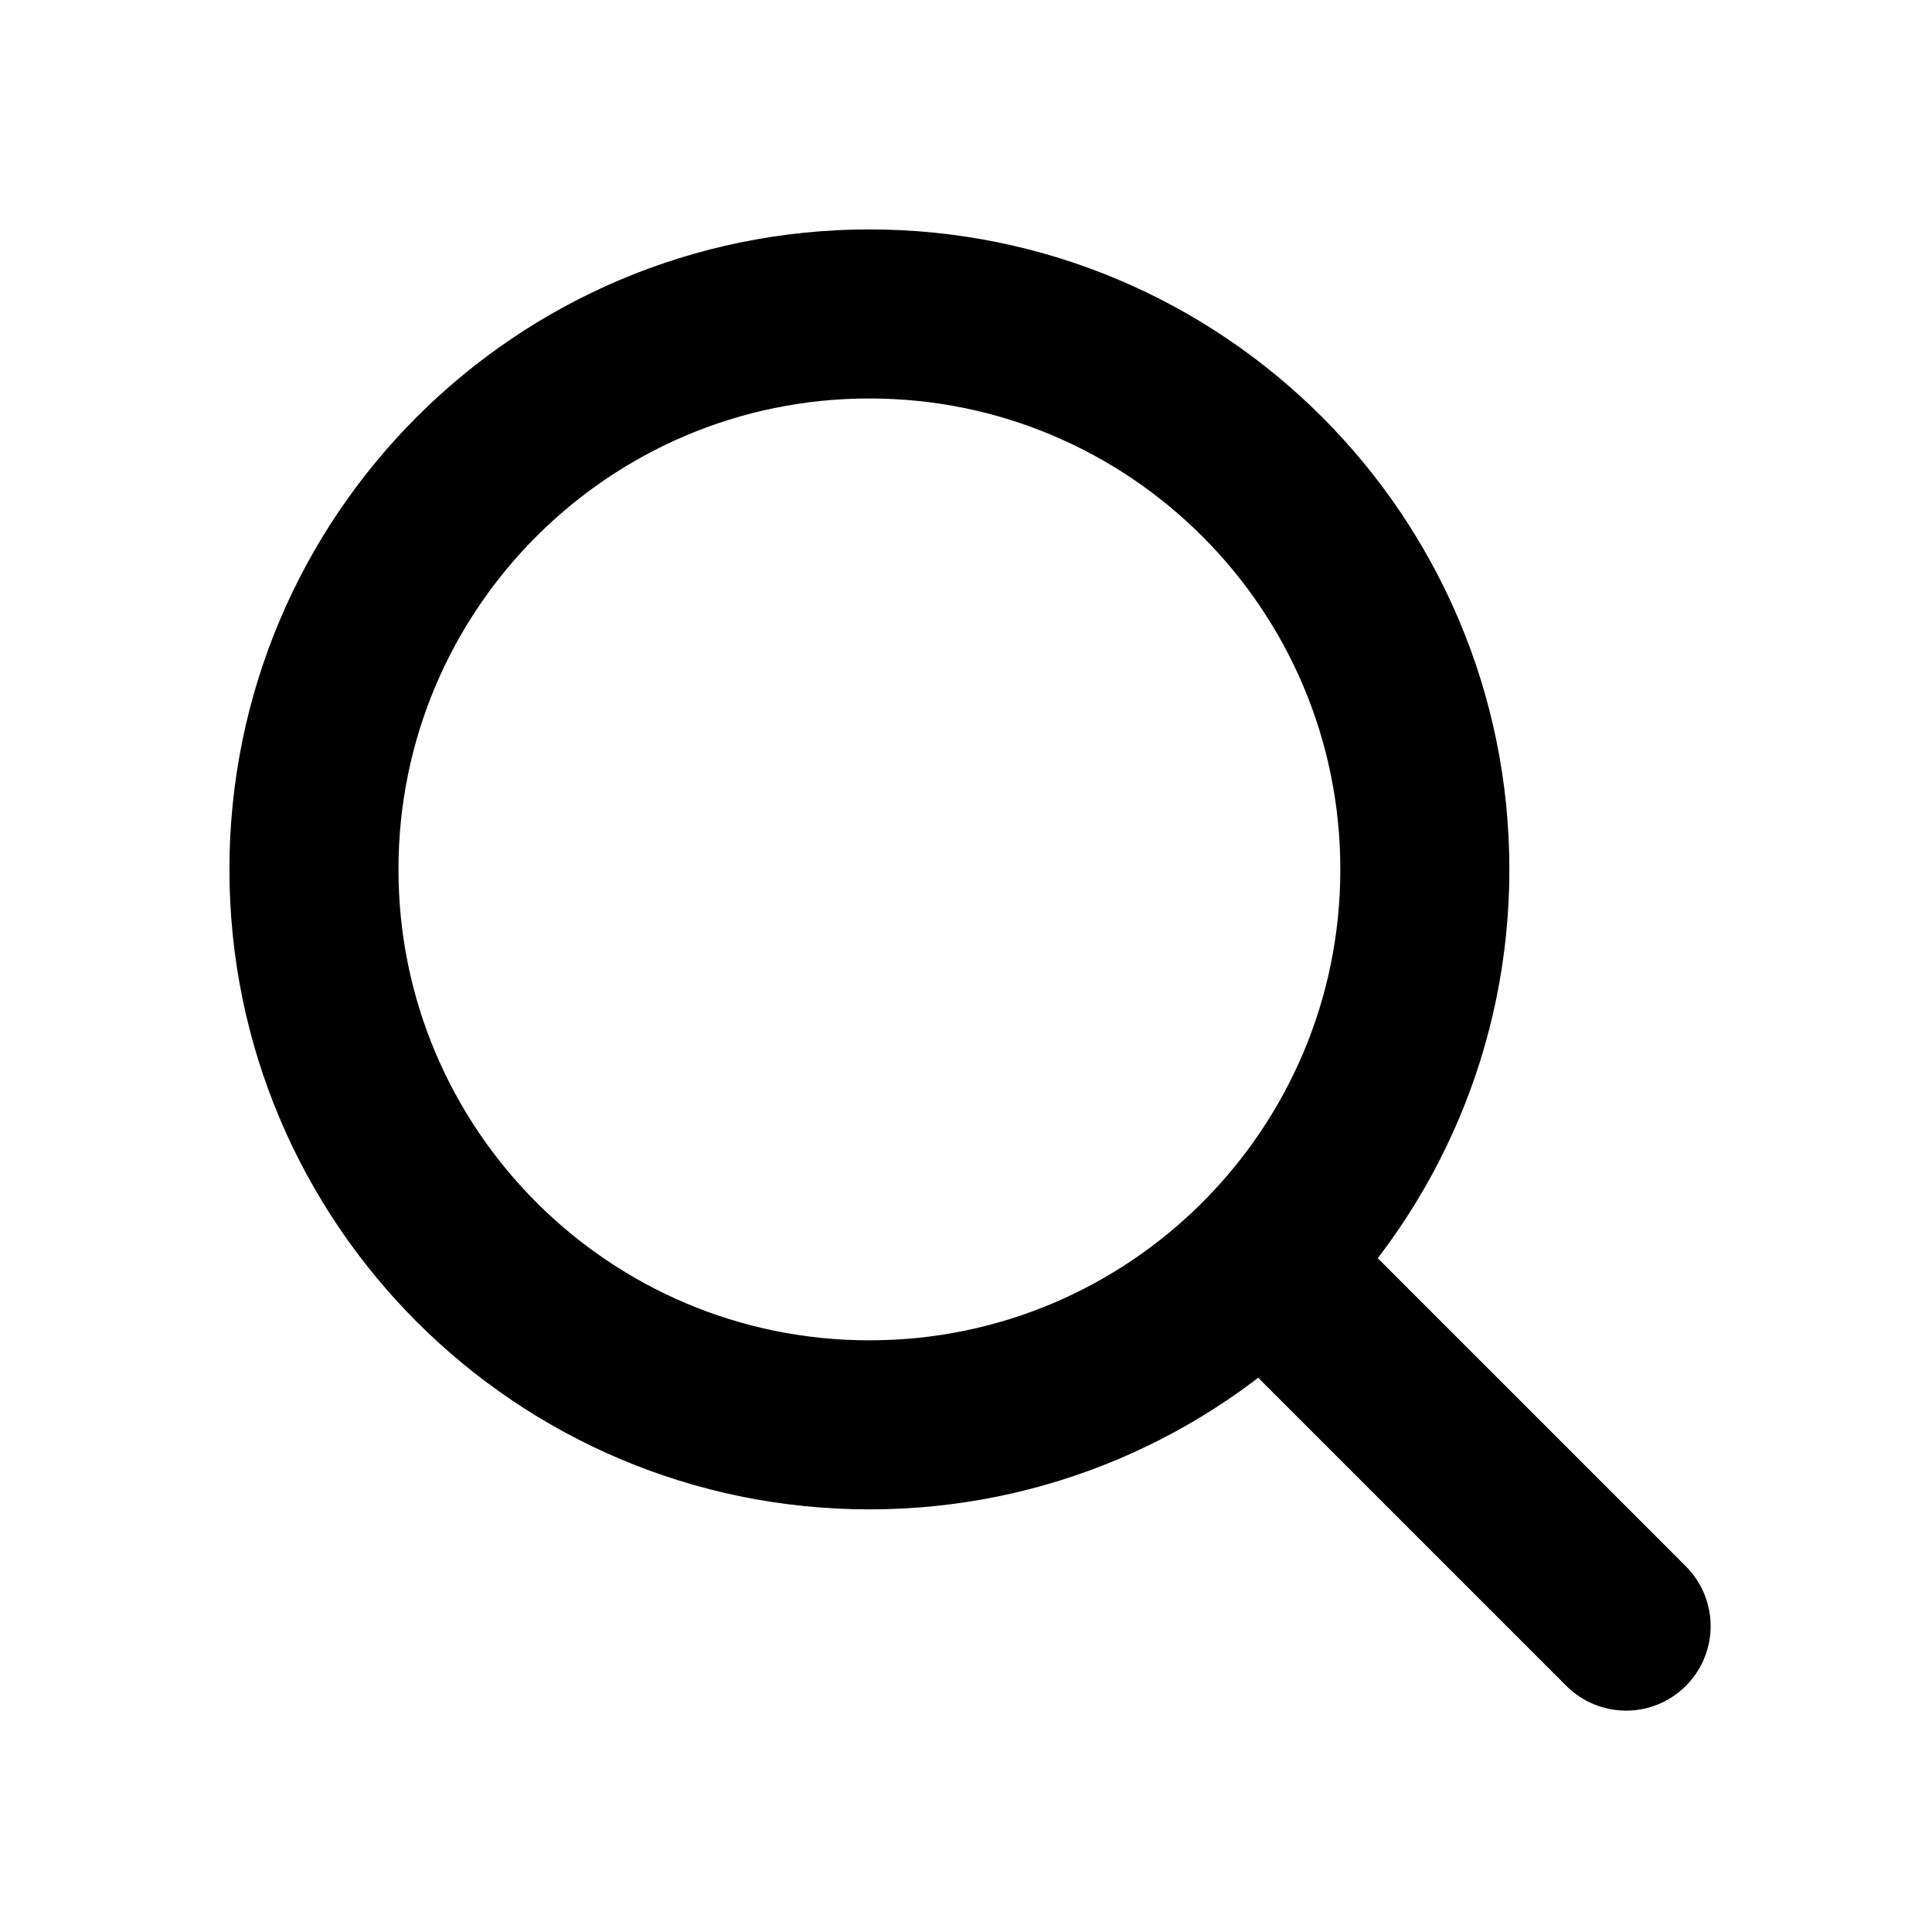
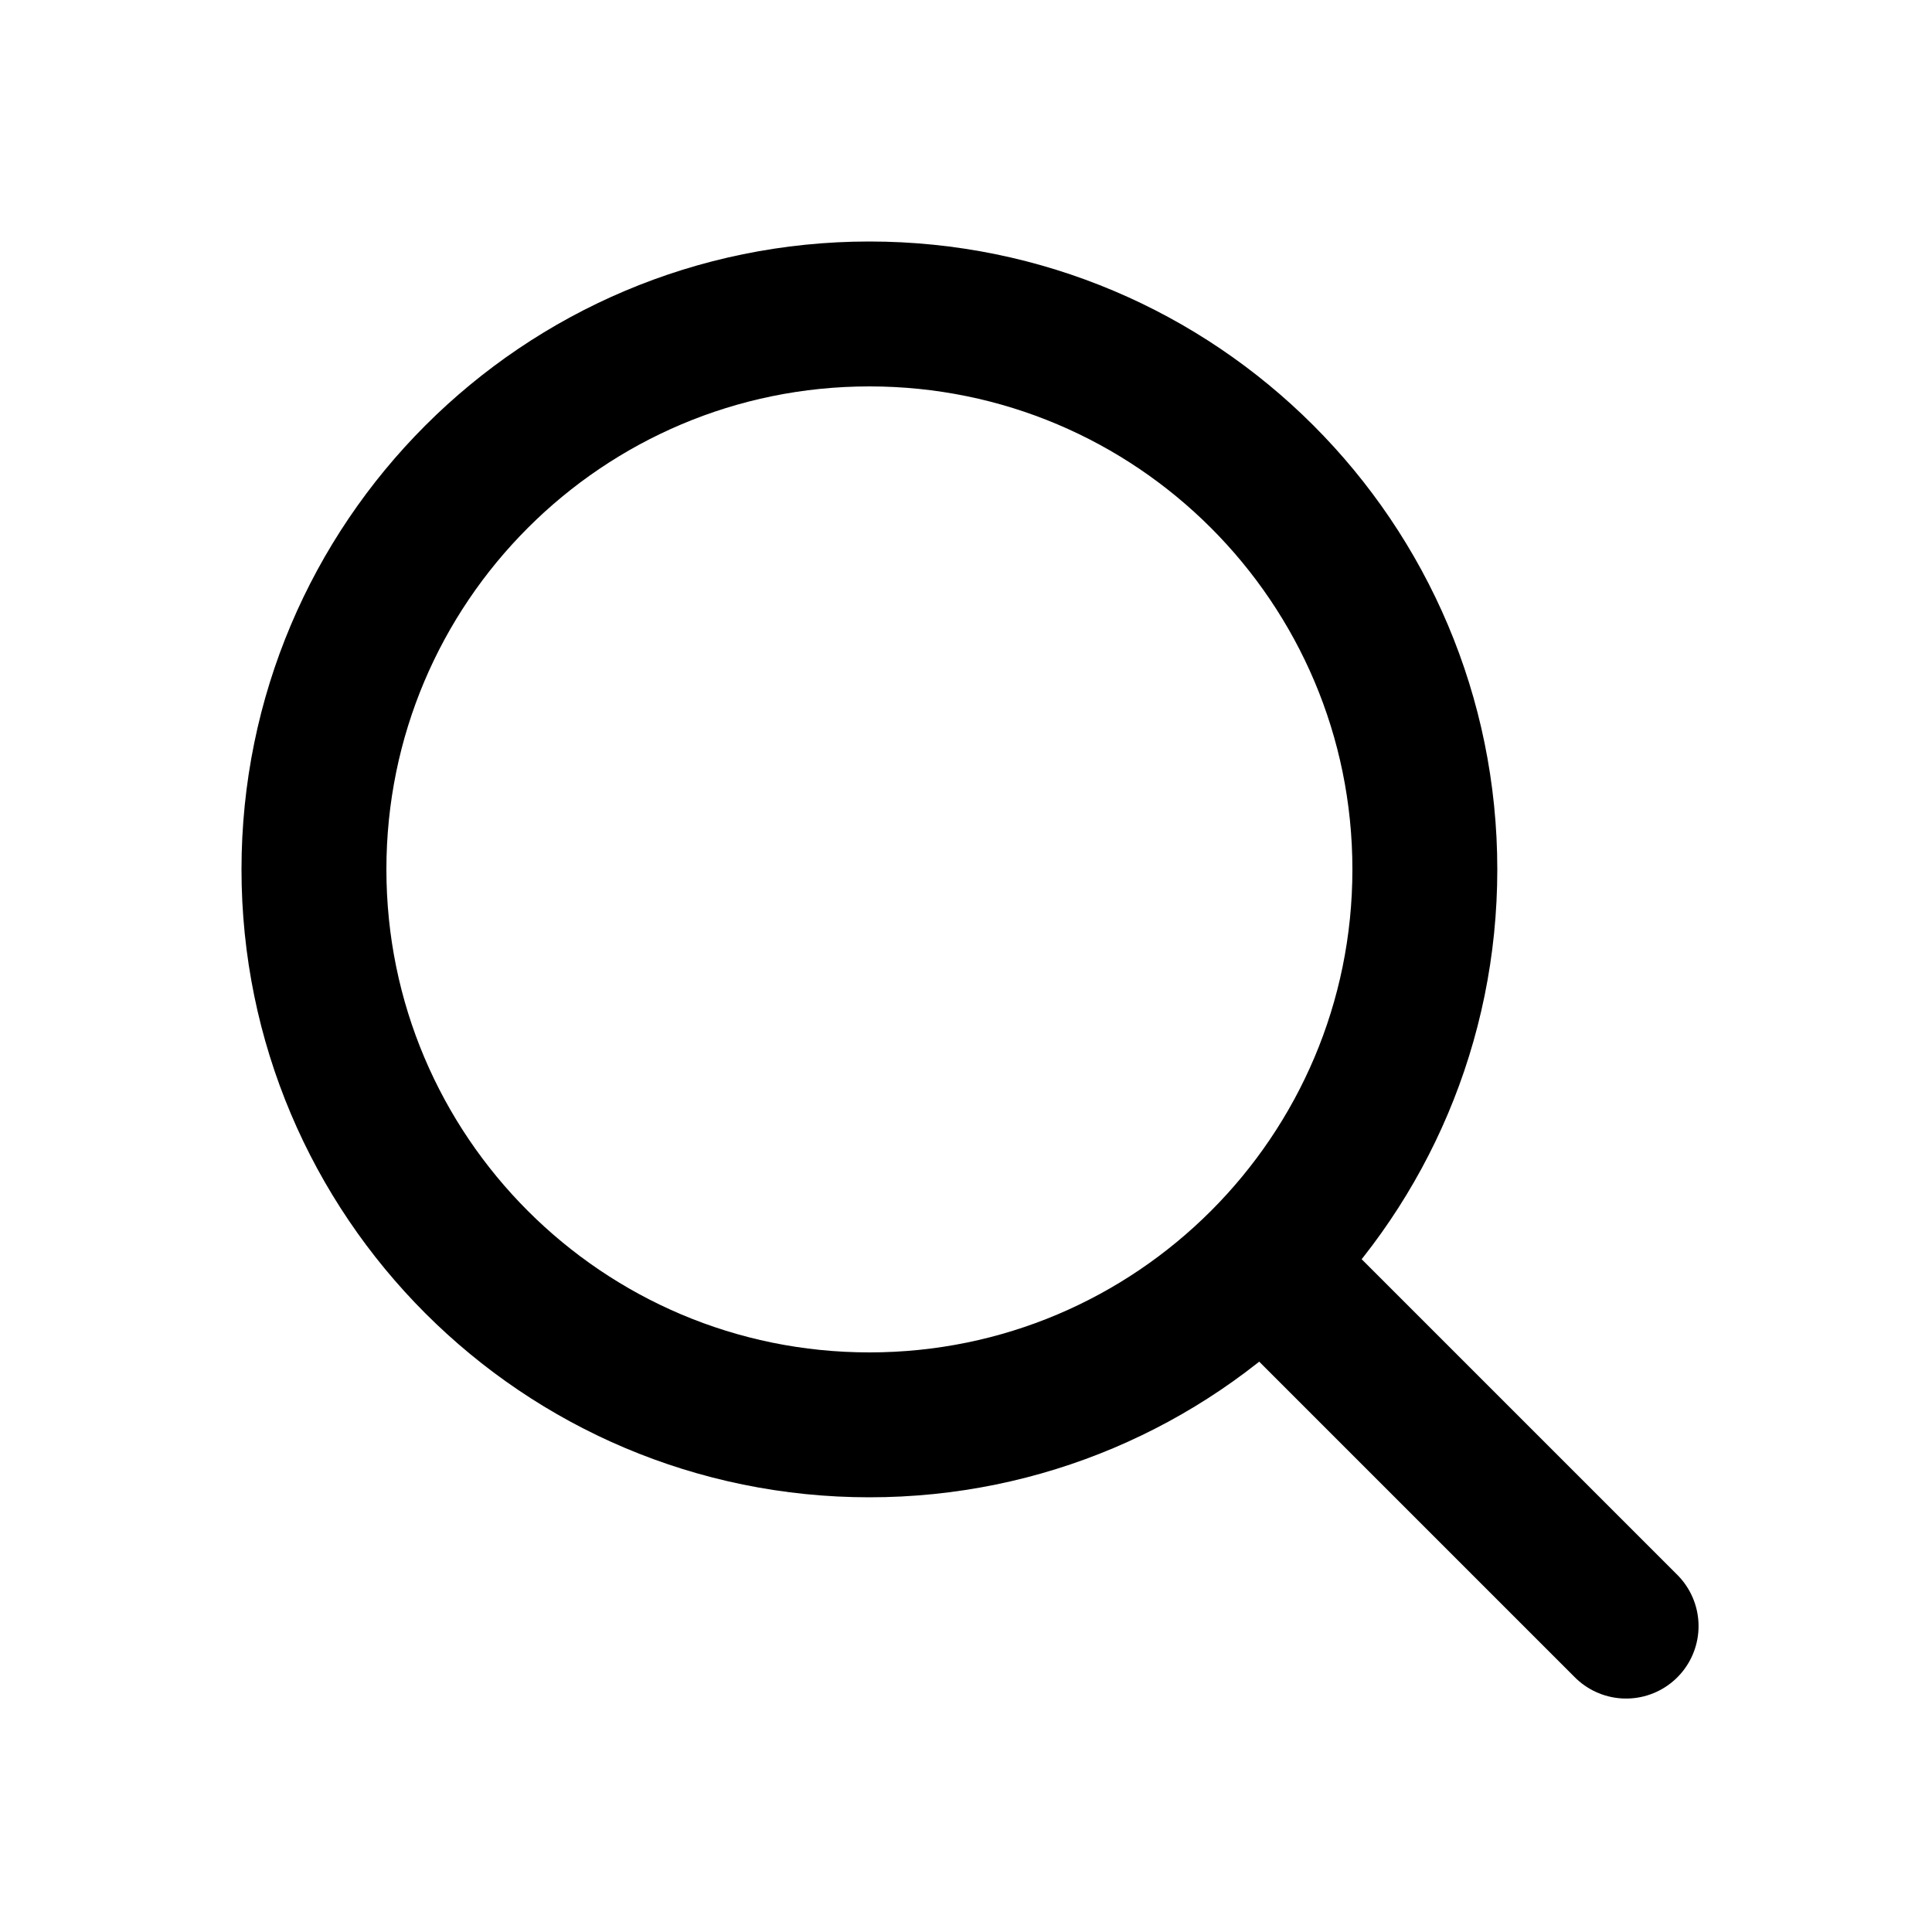
- <svg xmlns="http://www.w3.org/2000/svg" width="24" height="24" viewBox="0 0 24 24" fill="none" stroke="currentColor" stroke-width="2.1" stroke-linecap="round" stroke-linejoin="round">
+ <svg xmlns="http://www.w3.org/2000/svg" width="24" height="24" viewBox="0 0 24 24" fill="none" stroke="currentColor" stroke-width="1.8" stroke-linecap="round" stroke-linejoin="round">
  <circle cx="10.8" cy="10.8" r="6.9" />
  <path d="M15.7 15.7 20.2 20.2" />
</svg>
